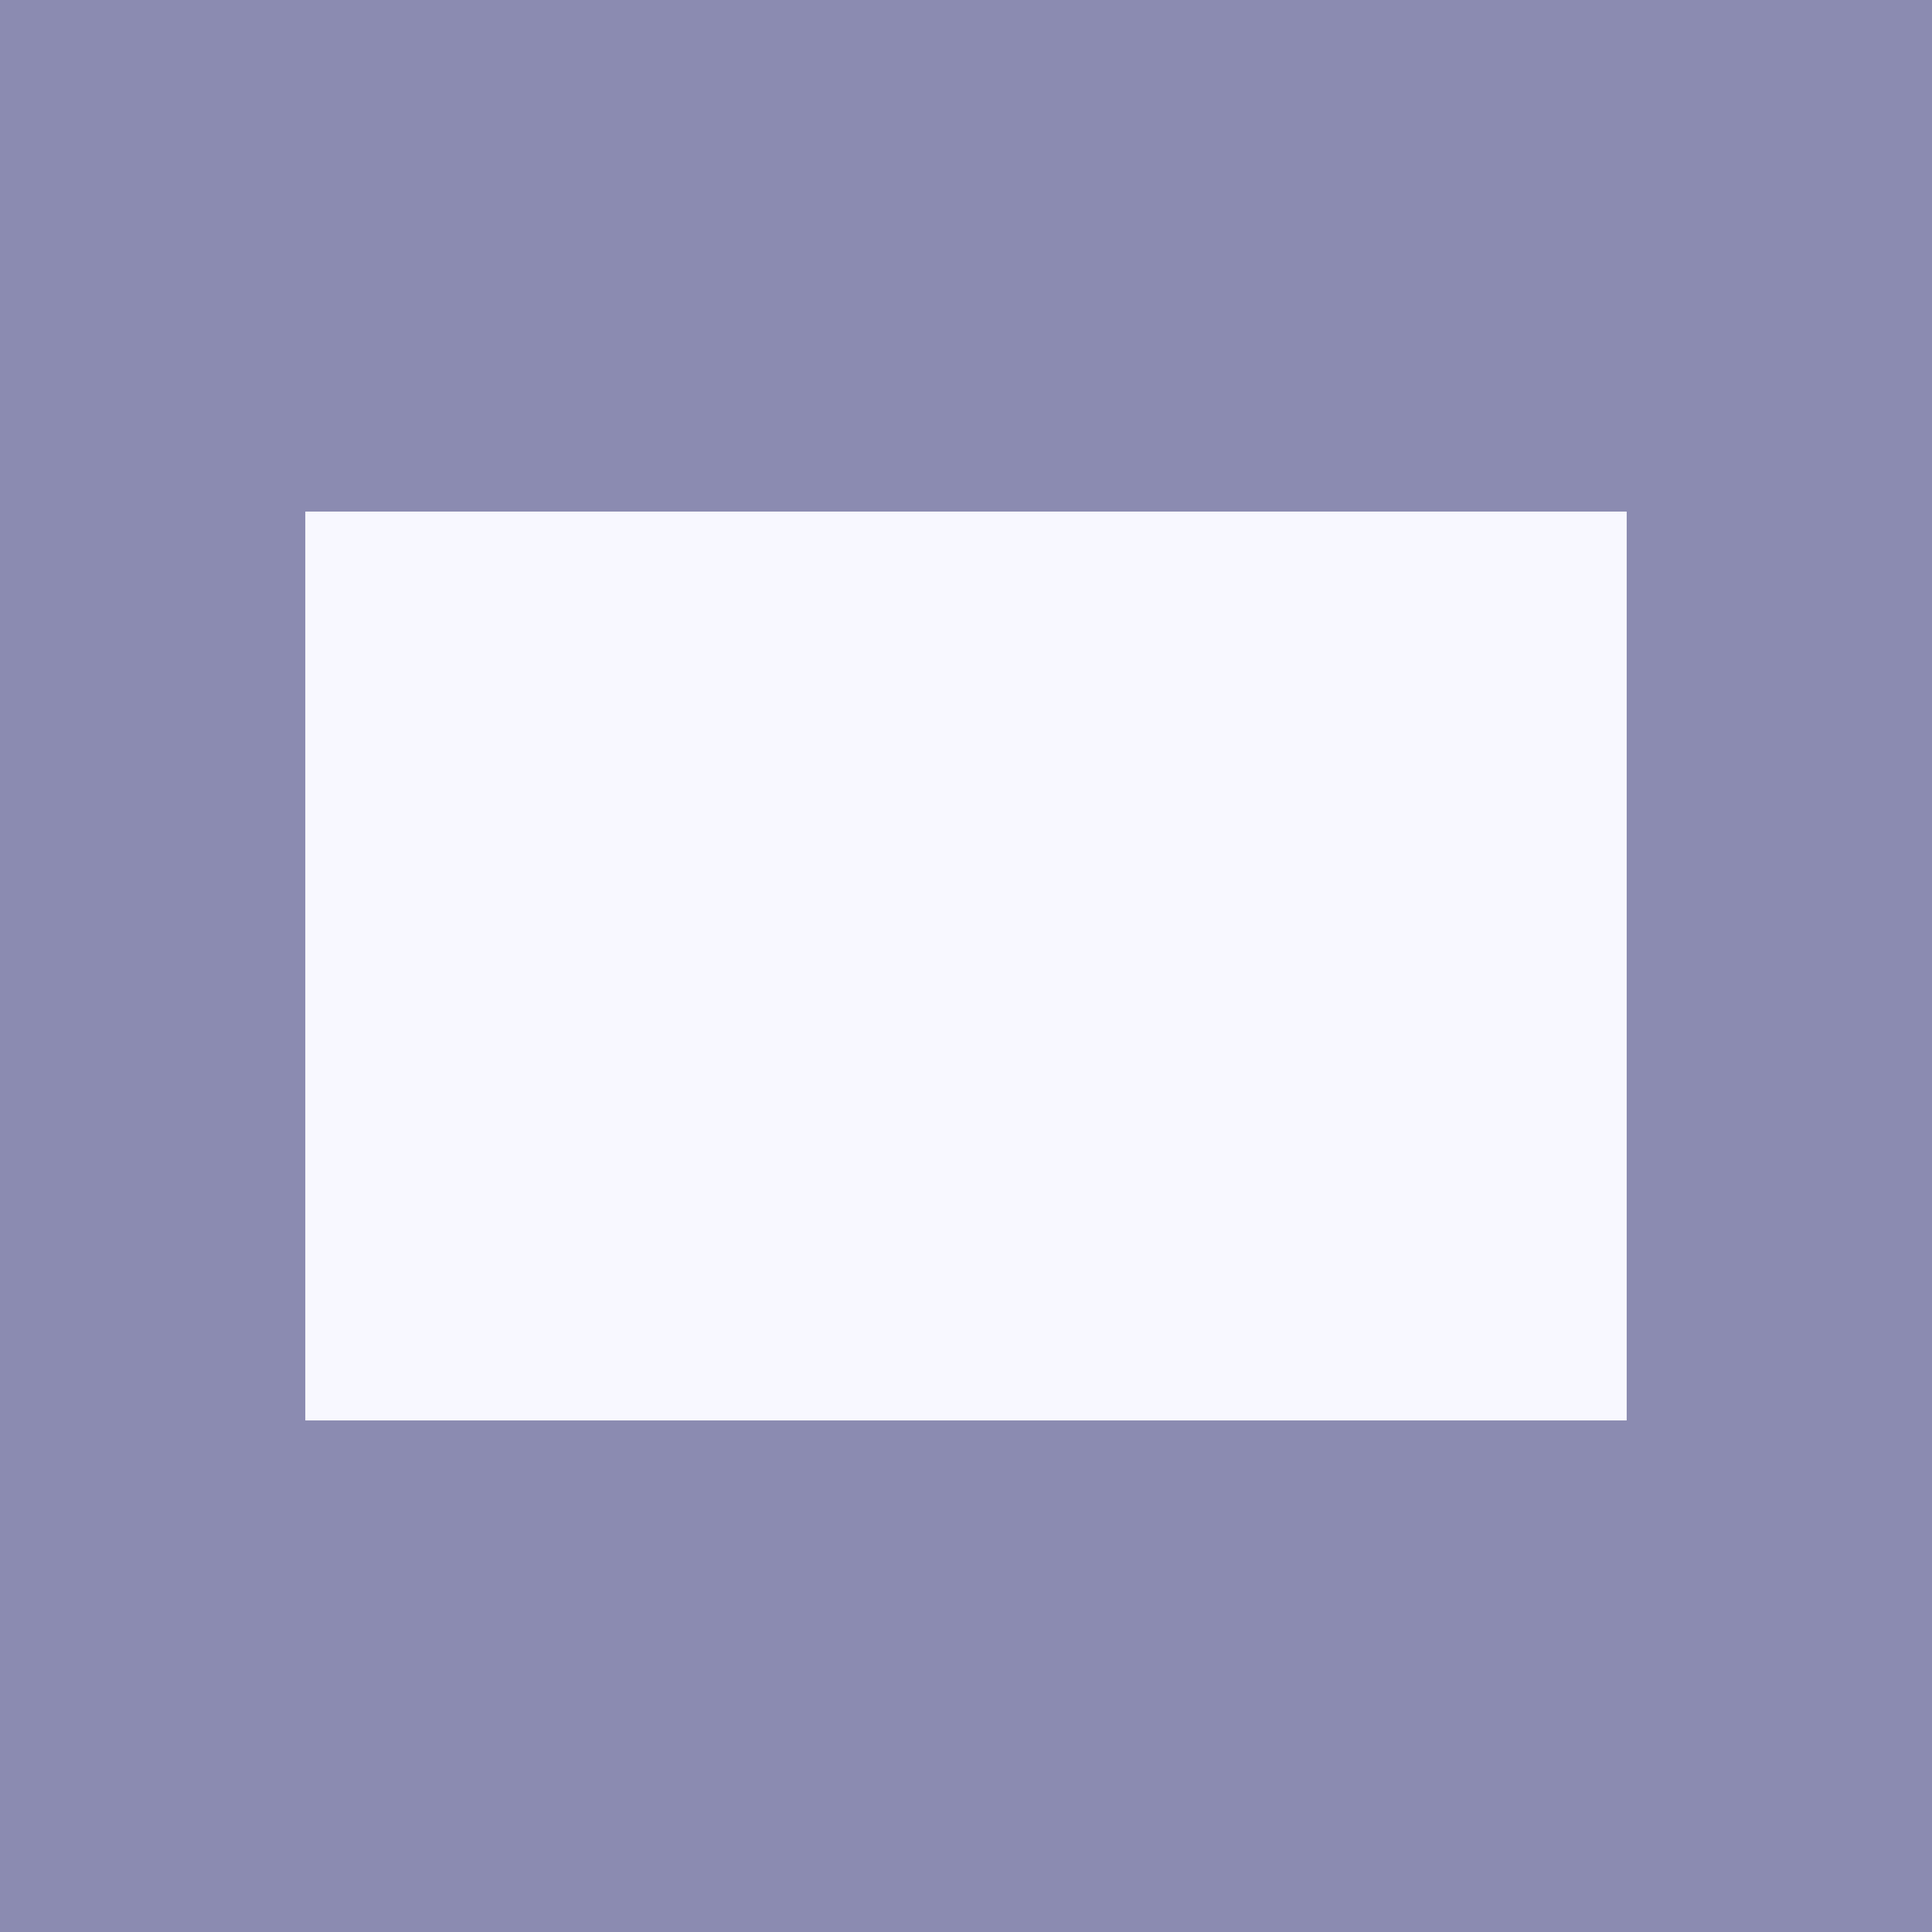
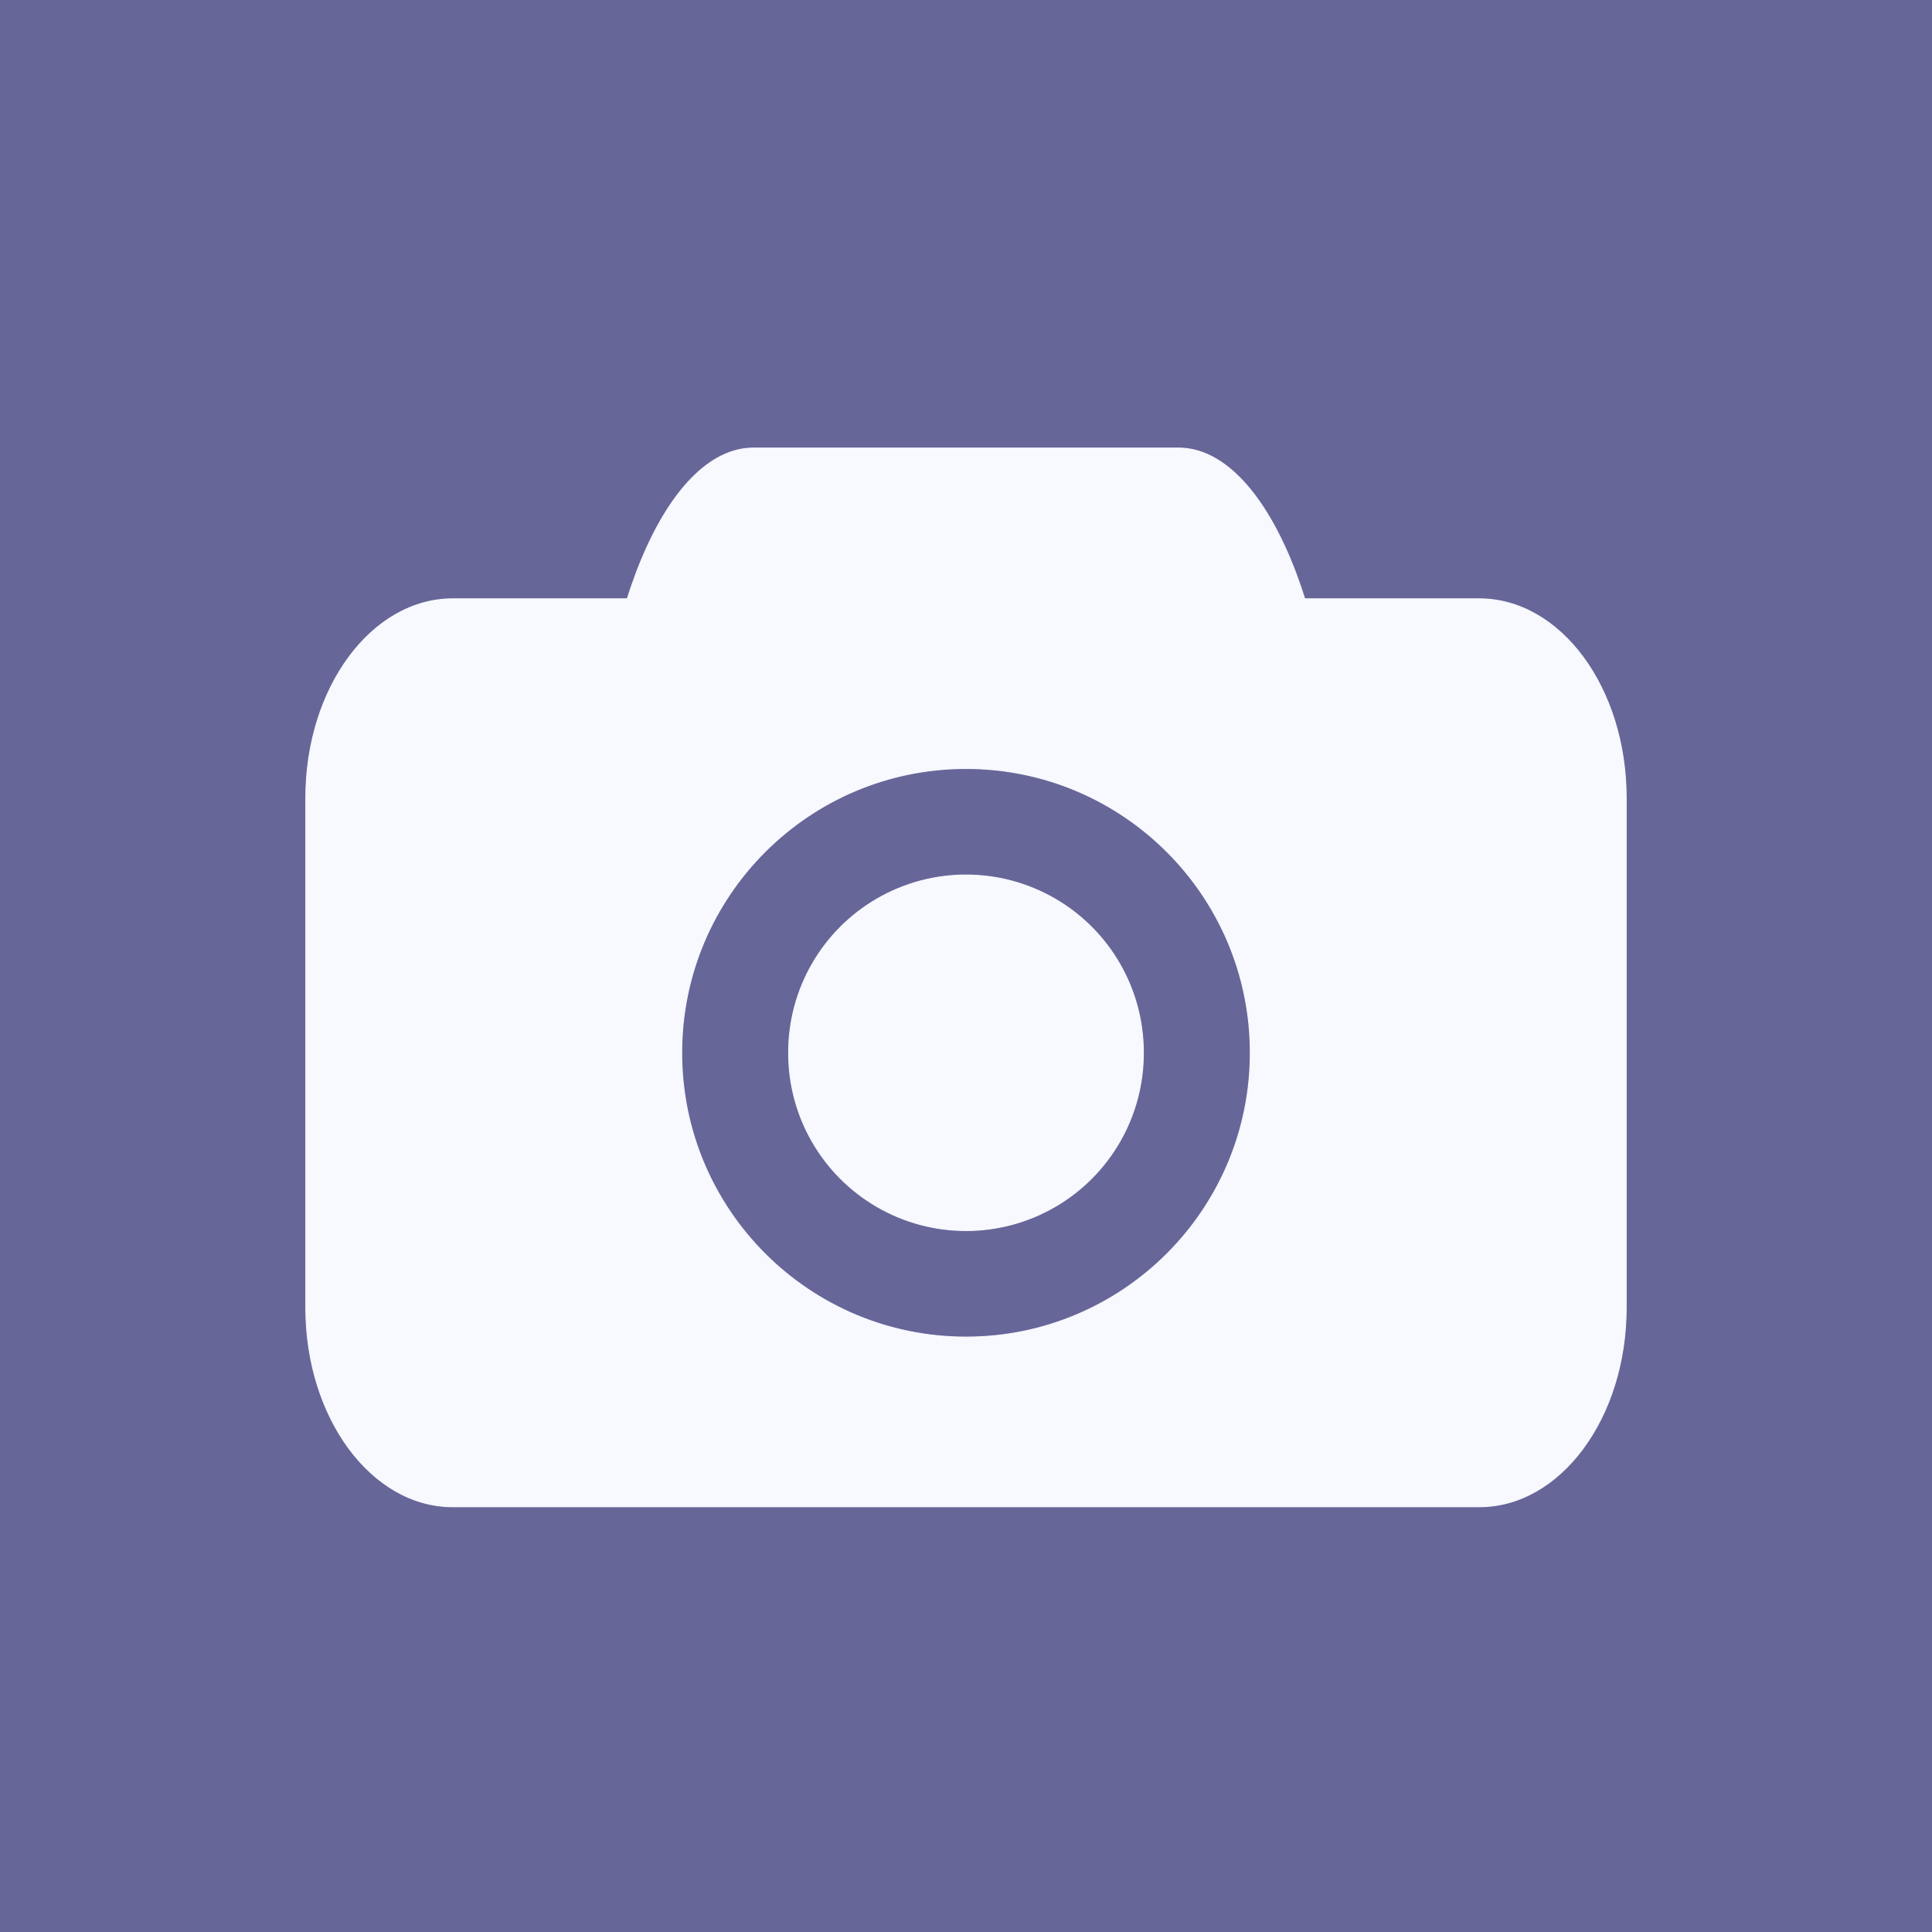
<svg xmlns="http://www.w3.org/2000/svg" width="2048" height="2048" id="svg2" version="1.1">
  <defs id="defs4" />
-   <g id="layer1" transform="translate(0,995.6378)" style="opacity:0.759">
+   <g id="layer1" transform="translate(0,995.6378)" style="opacity:1">
    <rect style="fill:#666699;fill-opacity:1;stroke:#66669f;stroke-opacity:1;opacity:1" id="rect5332" width="2078.155" height="2078.155" x="-12.564" y="-12.564" transform="translate(0,-995.6378)" />
+     <rect transform="translate(0,-995.6378)" y="-12.564" x="-12.564" height="2078.155" width="2078.155" id="rect5394" style="fill:#666699;fill-opacity:1;stroke:#66669f;stroke-opacity:1;opacity:1" />
  </g>
  <g id="layer2">
    <rect style="fill:#008080;fill-opacity:0;stroke:#555599;stroke-opacity:0" id="rect5326" width="879.509" height="487.499" x="462.371" y="462.371" />
-     <rect style="fill:#f8f8ff;fill-opacity:1;stroke:#f8f8ff;stroke-opacity:1" id="rect5336" width="1399.676" height="962.434" x="324.162" y="542.783" />
+     <rect style="fill:#f8f8ff;fill-opacity:1;stroke:#f8f8ff;stroke-opacity:1" id="rect5336" width="1399.676" height="962.434" x="324.162" y="634.783" ry="211.082" rx="155.799" />
+   </g>
+   <g id="layer3">
+     <rect style="fill:#f8f8ff;fill-opacity:1;stroke:#f8f8ff;stroke-width:0.954;stroke-opacity:1" id="rect5345" width="786.685" height="964.947" x="630.658" y="474.935" rx="168.085" ry="404.574" />
+   </g>
+   <g id="layer4">
+     <path style="fill:#666699;fill-opacity:1;stroke:#f8f8ff;stroke-opacity:1" id="path5350" d="m 684.587,361.855 a 301.372,301.372 0 1 1 -602.745,0 301.372,301.372 0 1 1 602.745,0 z" transform="translate(640.7853,754.1448)" />
+     <path style="fill:#f8f8ff;fill-opacity:1;stroke:#f8f8ff;stroke-opacity:1" id="path5352" d="m 809.952,418.395 a 188.014,188.014 0 1 1 -376.027,0 188.014,188.014 0 1 1 376.027,0 z" transform="translate(402.0613,697.6049)" />
  </g>
</svg>
